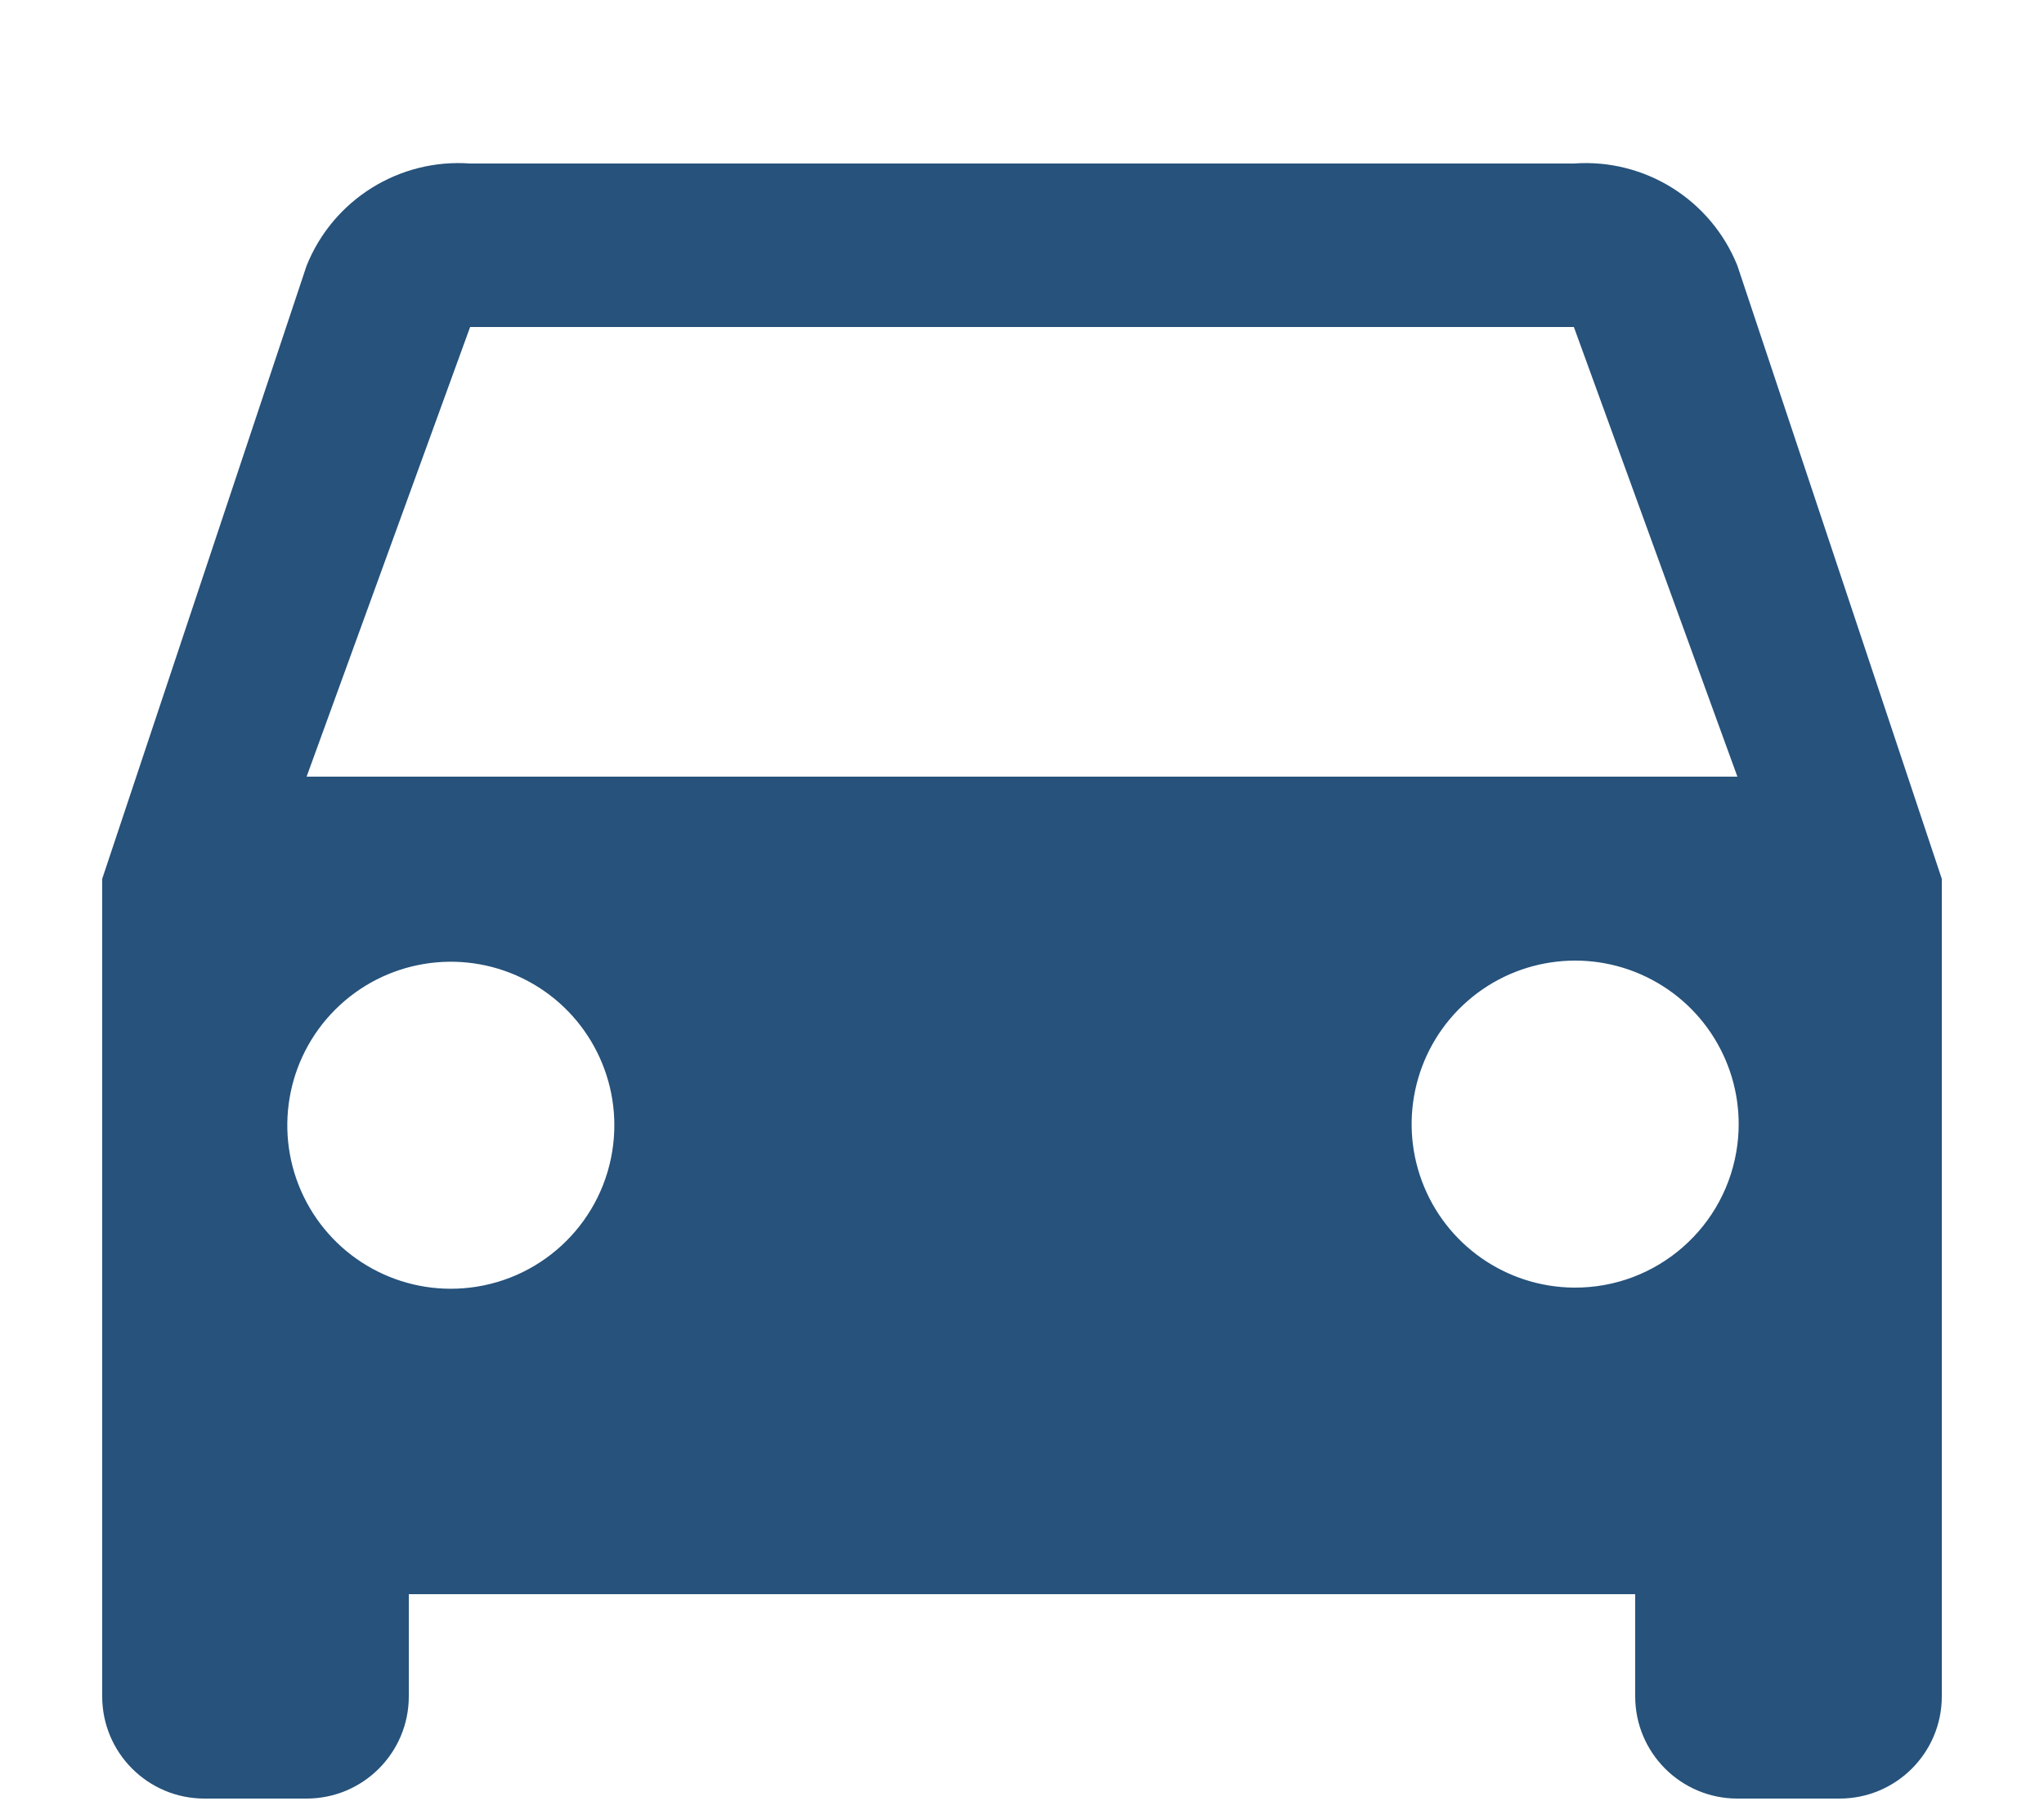
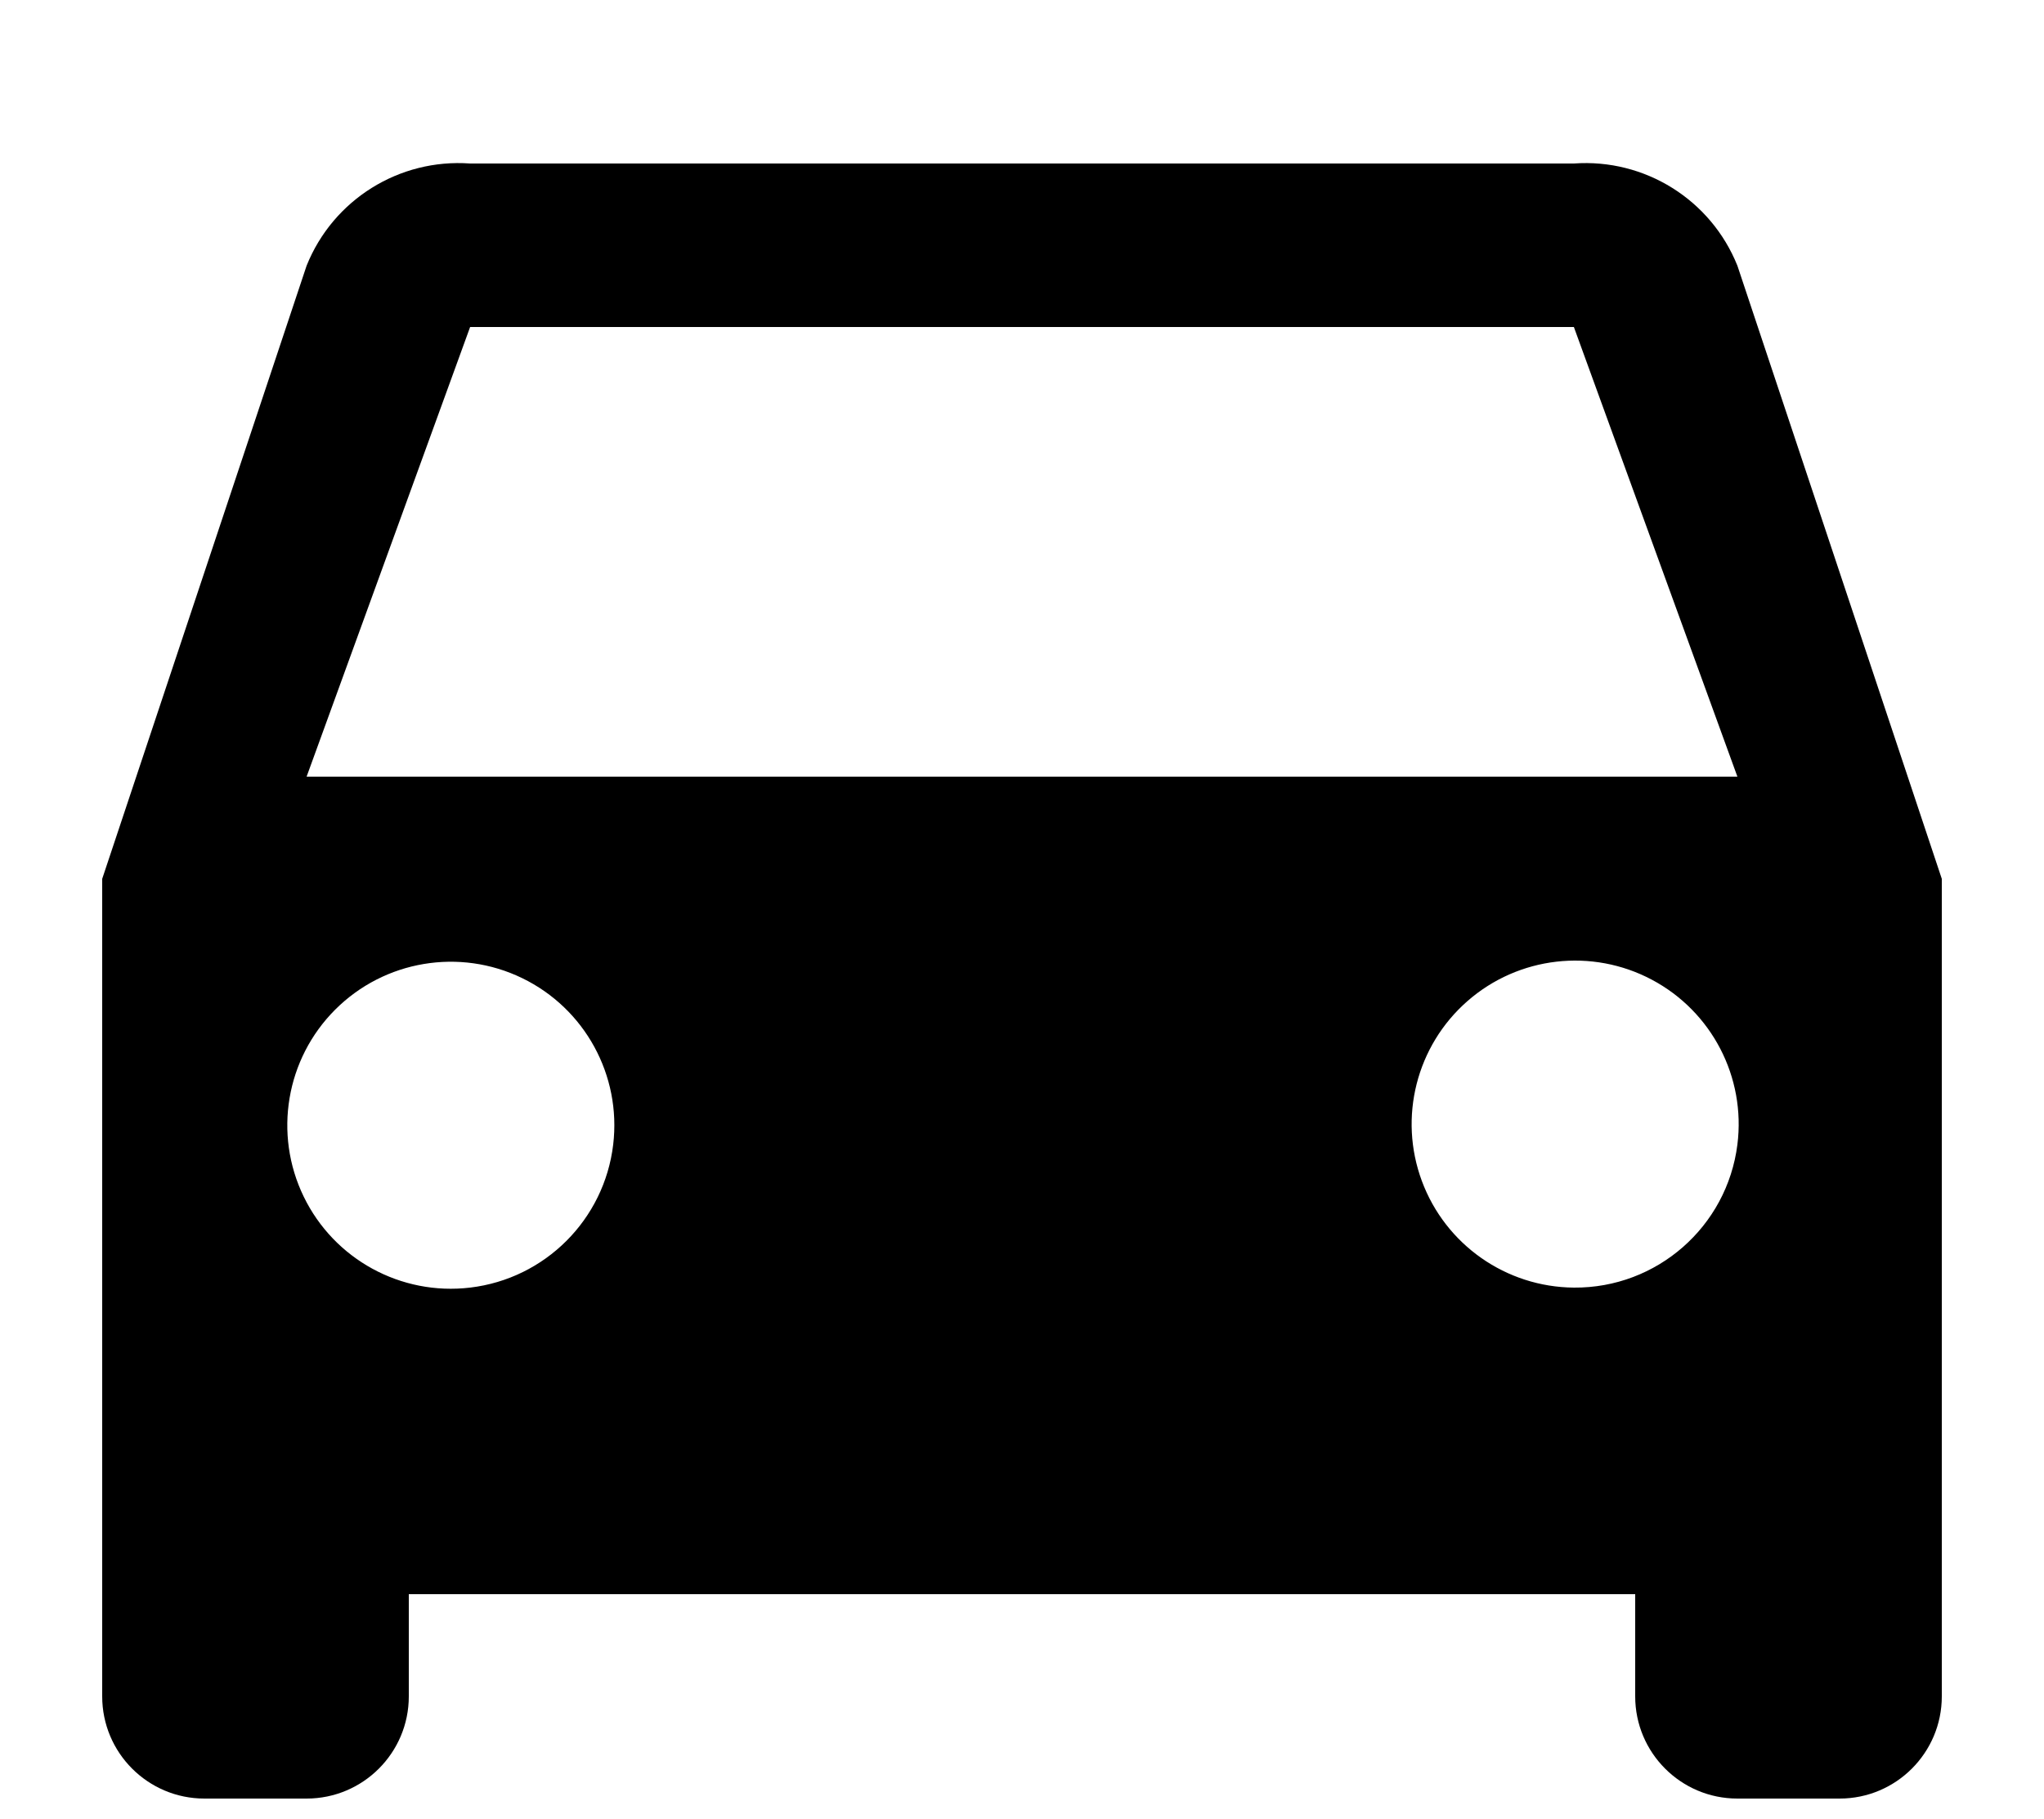
<svg xmlns="http://www.w3.org/2000/svg" viewBox="0 0 100 89">
-   <path d="M85 13a8 8 0 0 0-8-5H23a8 8 0 0 0-8 5L5 43v40a5 5 0 0 0 5 5h5a5 5 0 0 0 5-5v-5h60v5a5 5 0 0 0 5 5h5a5 5 0 0 0 5-5V43zM23 63a8 8 0 1 1 7-7 8 8 0 0 1-7 7zm54 0a8 8 0 1 1 8-7 8 8 0 0 1-8 7zM15 38l8-22h54l8 22z" fill="#26527b" />
+   <path d="M85 13a8 8 0 0 0-8-5H23a8 8 0 0 0-8 5L5 43v40a5 5 0 0 0 5 5h5a5 5 0 0 0 5-5v-5h60v5a5 5 0 0 0 5 5h5a5 5 0 0 0 5-5V43zM23 63a8 8 0 1 1 7-7 8 8 0 0 1-7 7zm54 0a8 8 0 1 1 8-7 8 8 0 0 1-8 7zM15 38l8-22h54l8 22z" />
</svg>
